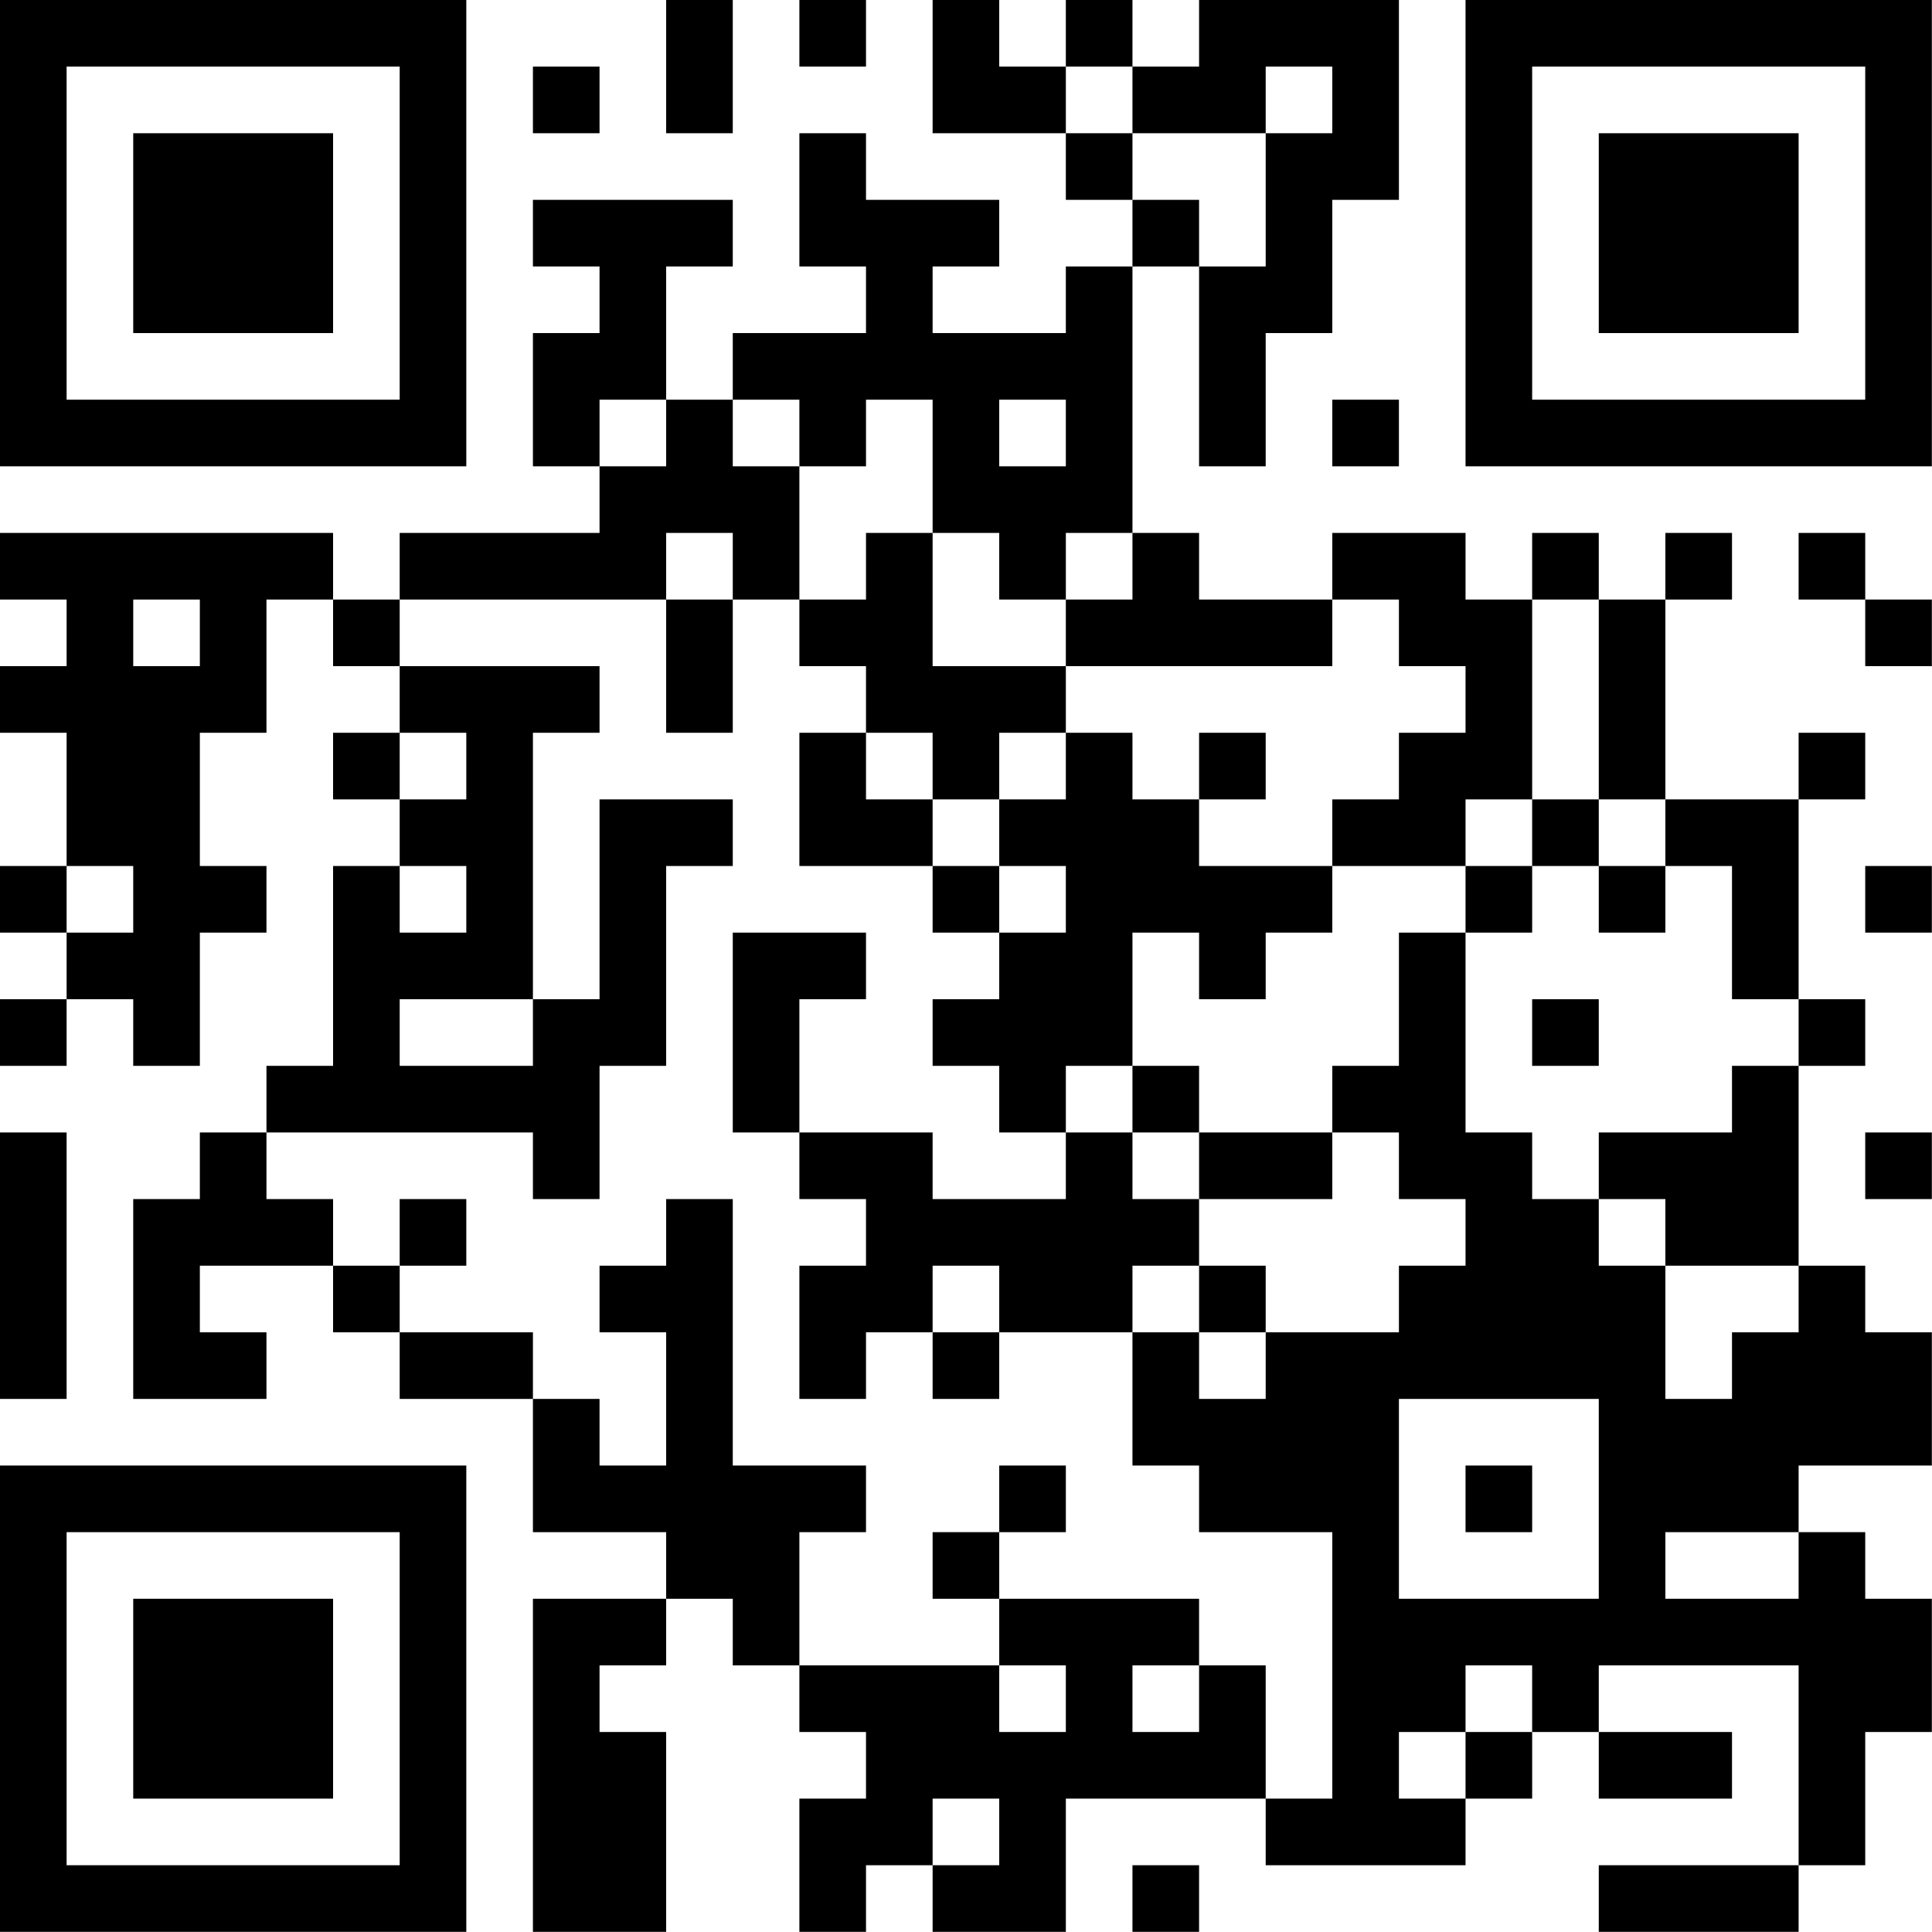
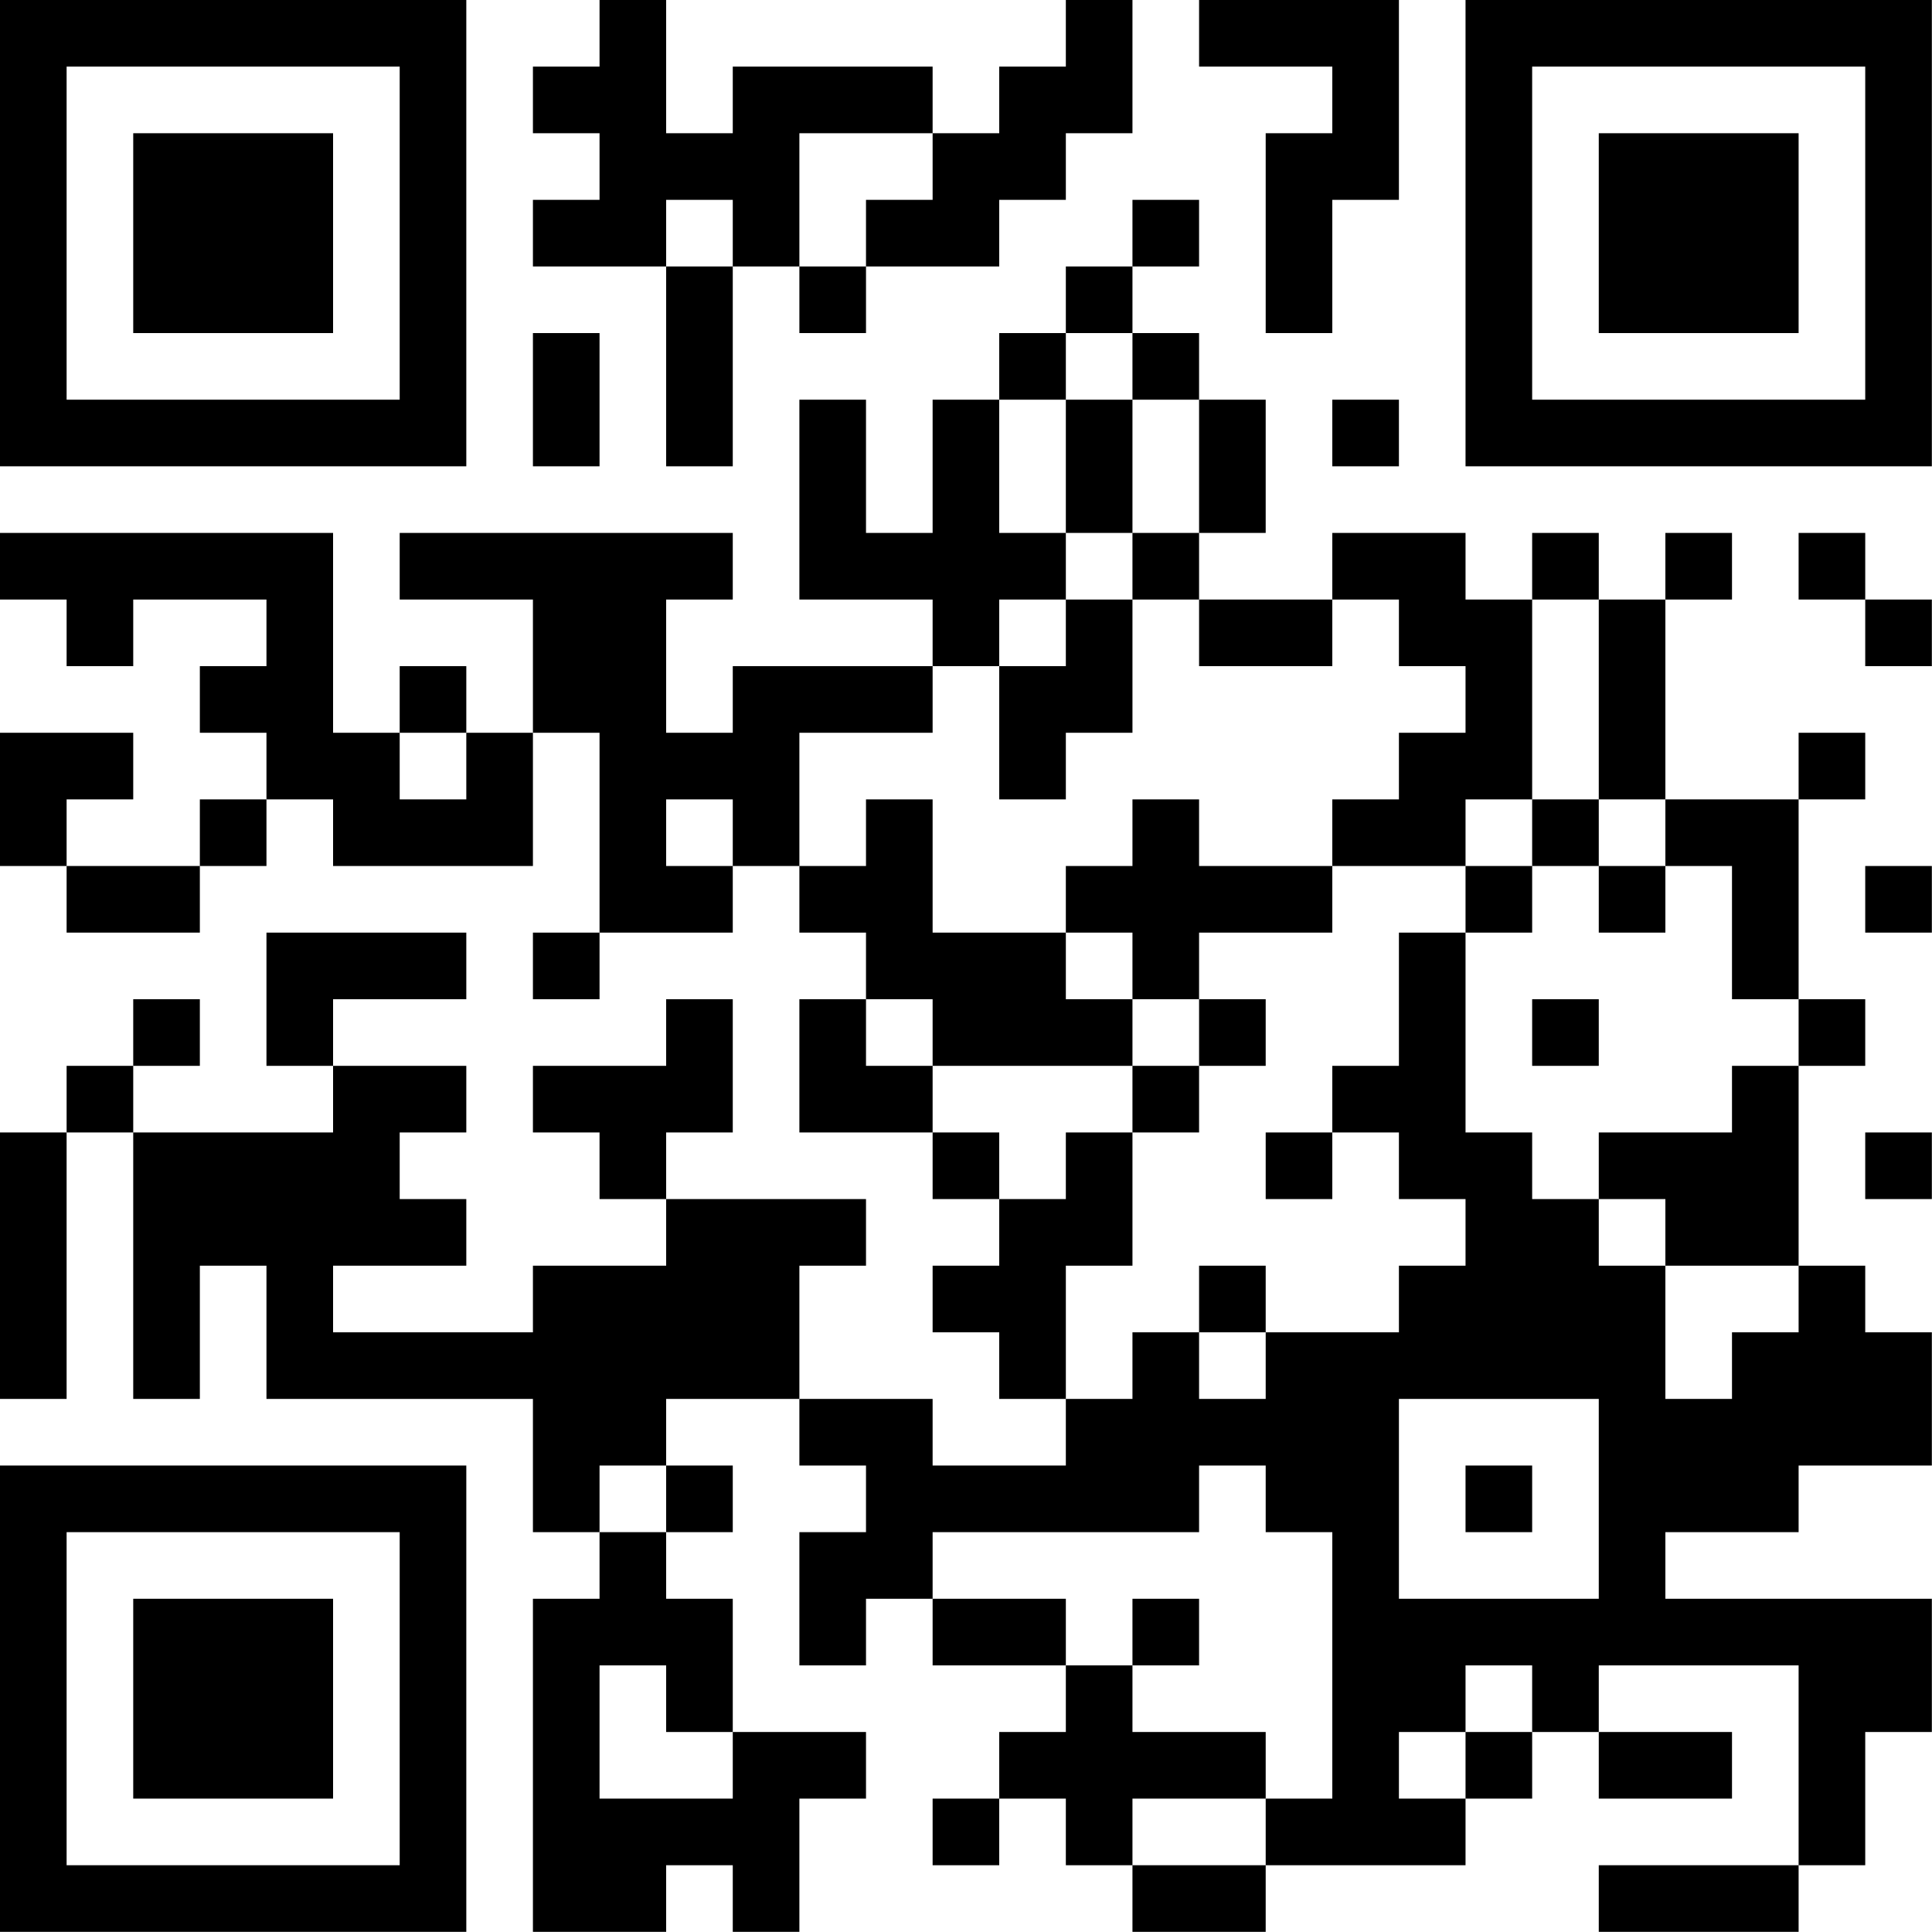
<svg xmlns="http://www.w3.org/2000/svg" version="1.1" width="100" height="100" viewBox="0 0 100 100">
  <rect x="0" y="0" width="100" height="100" fill="#ffffff" />
  <g transform="scale(3.448)">
    <g transform="translate(0,0)">
-       <path fill-rule="evenodd" d="M10 0L10 2L11 2L11 0ZM12 0L12 1L13 1L13 0ZM14 0L14 2L16 2L16 3L17 3L17 4L16 4L16 5L14 5L14 4L15 4L15 3L13 3L13 2L12 2L12 4L13 4L13 5L11 5L11 6L10 6L10 4L11 4L11 3L8 3L8 4L9 4L9 5L8 5L8 7L9 7L9 8L6 8L6 9L5 9L5 8L0 8L0 9L1 9L1 10L0 10L0 11L1 11L1 13L0 13L0 14L1 14L1 15L0 15L0 16L1 16L1 15L2 15L2 16L3 16L3 14L4 14L4 13L3 13L3 11L4 11L4 9L5 9L5 10L6 10L6 11L5 11L5 12L6 12L6 13L5 13L5 16L4 16L4 17L3 17L3 18L2 18L2 21L4 21L4 20L3 20L3 19L5 19L5 20L6 20L6 21L8 21L8 23L10 23L10 24L8 24L8 29L10 29L10 26L9 26L9 25L10 25L10 24L11 24L11 25L12 25L12 26L13 26L13 27L12 27L12 29L13 29L13 28L14 28L14 29L16 29L16 27L19 27L19 28L22 28L22 27L23 27L23 26L24 26L24 27L26 27L26 26L24 26L24 25L27 25L27 28L24 28L24 29L27 29L27 28L28 28L28 26L29 26L29 24L28 24L28 23L27 23L27 22L29 22L29 20L28 20L28 19L27 19L27 16L28 16L28 15L27 15L27 12L28 12L28 11L27 11L27 12L25 12L25 9L26 9L26 8L25 8L25 9L24 9L24 8L23 8L23 9L22 9L22 8L20 8L20 9L18 9L18 8L17 8L17 4L18 4L18 7L19 7L19 5L20 5L20 3L21 3L21 0L18 0L18 1L17 1L17 0L16 0L16 1L15 1L15 0ZM8 1L8 2L9 2L9 1ZM16 1L16 2L17 2L17 3L18 3L18 4L19 4L19 2L20 2L20 1L19 1L19 2L17 2L17 1ZM9 6L9 7L10 7L10 6ZM11 6L11 7L12 7L12 9L11 9L11 8L10 8L10 9L6 9L6 10L9 10L9 11L8 11L8 15L6 15L6 16L8 16L8 15L9 15L9 12L11 12L11 13L10 13L10 16L9 16L9 18L8 18L8 17L4 17L4 18L5 18L5 19L6 19L6 20L8 20L8 21L9 21L9 22L10 22L10 20L9 20L9 19L10 19L10 18L11 18L11 22L13 22L13 23L12 23L12 25L15 25L15 26L16 26L16 25L15 25L15 24L18 24L18 25L17 25L17 26L18 26L18 25L19 25L19 27L20 27L20 23L18 23L18 22L17 22L17 20L18 20L18 21L19 21L19 20L21 20L21 19L22 19L22 18L21 18L21 17L20 17L20 16L21 16L21 14L22 14L22 17L23 17L23 18L24 18L24 19L25 19L25 21L26 21L26 20L27 20L27 19L25 19L25 18L24 18L24 17L26 17L26 16L27 16L27 15L26 15L26 13L25 13L25 12L24 12L24 9L23 9L23 12L22 12L22 13L20 13L20 12L21 12L21 11L22 11L22 10L21 10L21 9L20 9L20 10L16 10L16 9L17 9L17 8L16 8L16 9L15 9L15 8L14 8L14 6L13 6L13 7L12 7L12 6ZM15 6L15 7L16 7L16 6ZM20 6L20 7L21 7L21 6ZM13 8L13 9L12 9L12 10L13 10L13 11L12 11L12 13L14 13L14 14L15 14L15 15L14 15L14 16L15 16L15 17L16 17L16 18L14 18L14 17L12 17L12 15L13 15L13 14L11 14L11 17L12 17L12 18L13 18L13 19L12 19L12 21L13 21L13 20L14 20L14 21L15 21L15 20L17 20L17 19L18 19L18 20L19 20L19 19L18 19L18 18L20 18L20 17L18 17L18 16L17 16L17 14L18 14L18 15L19 15L19 14L20 14L20 13L18 13L18 12L19 12L19 11L18 11L18 12L17 12L17 11L16 11L16 10L14 10L14 8ZM27 8L27 9L28 9L28 10L29 10L29 9L28 9L28 8ZM2 9L2 10L3 10L3 9ZM10 9L10 11L11 11L11 9ZM6 11L6 12L7 12L7 11ZM13 11L13 12L14 12L14 13L15 13L15 14L16 14L16 13L15 13L15 12L16 12L16 11L15 11L15 12L14 12L14 11ZM23 12L23 13L22 13L22 14L23 14L23 13L24 13L24 14L25 14L25 13L24 13L24 12ZM1 13L1 14L2 14L2 13ZM6 13L6 14L7 14L7 13ZM28 13L28 14L29 14L29 13ZM23 15L23 16L24 16L24 15ZM16 16L16 17L17 17L17 18L18 18L18 17L17 17L17 16ZM0 17L0 21L1 21L1 17ZM28 17L28 18L29 18L29 17ZM6 18L6 19L7 19L7 18ZM14 19L14 20L15 20L15 19ZM21 21L21 24L24 24L24 21ZM15 22L15 23L14 23L14 24L15 24L15 23L16 23L16 22ZM22 22L22 23L23 23L23 22ZM25 23L25 24L27 24L27 23ZM22 25L22 26L21 26L21 27L22 27L22 26L23 26L23 25ZM14 27L14 28L15 28L15 27ZM17 28L17 29L18 29L18 28ZM0 0L0 7L7 7L7 0ZM1 1L1 6L6 6L6 1ZM2 2L2 5L5 5L5 2ZM22 0L22 7L29 7L29 0ZM23 1L23 6L28 6L28 1ZM24 2L24 5L27 5L27 2ZM0 22L0 29L7 29L7 22ZM1 23L1 28L6 28L6 23ZM2 24L2 27L5 27L5 24Z" fill="#000000" />
+       <path fill-rule="evenodd" d="M9 0L9 1L8 1L8 2L9 2L9 3L8 3L8 4L10 4L10 7L11 7L11 4L12 4L12 5L13 5L13 4L15 4L15 3L16 3L16 2L17 2L17 0L16 0L16 1L15 1L15 2L14 2L14 1L11 1L11 2L10 2L10 0ZM18 0L18 1L20 1L20 2L19 2L19 5L20 5L20 3L21 3L21 0ZM12 2L12 4L13 4L13 3L14 3L14 2ZM10 3L10 4L11 4L11 3ZM17 3L17 4L16 4L16 5L15 5L15 6L14 6L14 8L13 8L13 6L12 6L12 9L14 9L14 10L11 10L11 11L10 11L10 9L11 9L11 8L6 8L6 9L8 9L8 11L7 11L7 10L6 10L6 11L5 11L5 8L0 8L0 9L1 9L1 10L2 10L2 9L4 9L4 10L3 10L3 11L4 11L4 12L3 12L3 13L1 13L1 12L2 12L2 11L0 11L0 13L1 13L1 14L3 14L3 13L4 13L4 12L5 12L5 13L8 13L8 11L9 11L9 14L8 14L8 15L9 15L9 14L11 14L11 13L12 13L12 14L13 14L13 15L12 15L12 17L14 17L14 18L15 18L15 19L14 19L14 20L15 20L15 21L16 21L16 22L14 22L14 21L12 21L12 19L13 19L13 18L10 18L10 17L11 17L11 15L10 15L10 16L8 16L8 17L9 17L9 18L10 18L10 19L8 19L8 20L5 20L5 19L7 19L7 18L6 18L6 17L7 17L7 16L5 16L5 15L7 15L7 14L4 14L4 16L5 16L5 17L2 17L2 16L3 16L3 15L2 15L2 16L1 16L1 17L0 17L0 21L1 21L1 17L2 17L2 21L3 21L3 19L4 19L4 21L8 21L8 23L9 23L9 24L8 24L8 29L10 29L10 28L11 28L11 29L12 29L12 27L13 27L13 26L11 26L11 24L10 24L10 23L11 23L11 22L10 22L10 21L12 21L12 22L13 22L13 23L12 23L12 25L13 25L13 24L14 24L14 25L16 25L16 26L15 26L15 27L14 27L14 28L15 28L15 27L16 27L16 28L17 28L17 29L19 29L19 28L22 28L22 27L23 27L23 26L24 26L24 27L26 27L26 26L24 26L24 25L27 25L27 28L24 28L24 29L27 29L27 28L28 28L28 26L29 26L29 24L25 24L25 23L27 23L27 22L29 22L29 20L28 20L28 19L27 19L27 16L28 16L28 15L27 15L27 12L28 12L28 11L27 11L27 12L25 12L25 9L26 9L26 8L25 8L25 9L24 9L24 8L23 8L23 9L22 9L22 8L20 8L20 9L18 9L18 8L19 8L19 6L18 6L18 5L17 5L17 4L18 4L18 3ZM8 5L8 7L9 7L9 5ZM16 5L16 6L15 6L15 8L16 8L16 9L15 9L15 10L14 10L14 11L12 11L12 13L13 13L13 12L14 12L14 14L16 14L16 15L17 15L17 16L14 16L14 15L13 15L13 16L14 16L14 17L15 17L15 18L16 18L16 17L17 17L17 19L16 19L16 21L17 21L17 20L18 20L18 21L19 21L19 20L21 20L21 19L22 19L22 18L21 18L21 17L20 17L20 16L21 16L21 14L22 14L22 17L23 17L23 18L24 18L24 19L25 19L25 21L26 21L26 20L27 20L27 19L25 19L25 18L24 18L24 17L26 17L26 16L27 16L27 15L26 15L26 13L25 13L25 12L24 12L24 9L23 9L23 12L22 12L22 13L20 13L20 12L21 12L21 11L22 11L22 10L21 10L21 9L20 9L20 10L18 10L18 9L17 9L17 8L18 8L18 6L17 6L17 5ZM16 6L16 8L17 8L17 6ZM20 6L20 7L21 7L21 6ZM27 8L27 9L28 9L28 10L29 10L29 9L28 9L28 8ZM16 9L16 10L15 10L15 12L16 12L16 11L17 11L17 9ZM6 11L6 12L7 12L7 11ZM10 12L10 13L11 13L11 12ZM17 12L17 13L16 13L16 14L17 14L17 15L18 15L18 16L17 16L17 17L18 17L18 16L19 16L19 15L18 15L18 14L20 14L20 13L18 13L18 12ZM23 12L23 13L22 13L22 14L23 14L23 13L24 13L24 14L25 14L25 13L24 13L24 12ZM28 13L28 14L29 14L29 13ZM23 15L23 16L24 16L24 15ZM19 17L19 18L20 18L20 17ZM28 17L28 18L29 18L29 17ZM18 19L18 20L19 20L19 19ZM21 21L21 24L24 24L24 21ZM9 22L9 23L10 23L10 22ZM18 22L18 23L14 23L14 24L16 24L16 25L17 25L17 26L19 26L19 27L17 27L17 28L19 28L19 27L20 27L20 23L19 23L19 22ZM22 22L22 23L23 23L23 22ZM17 24L17 25L18 25L18 24ZM9 25L9 27L11 27L11 26L10 26L10 25ZM22 25L22 26L21 26L21 27L22 27L22 26L23 26L23 25ZM0 0L0 7L7 7L7 0ZM1 1L1 6L6 6L6 1ZM2 2L2 5L5 5L5 2ZM22 0L22 7L29 7L29 0ZM23 1L23 6L28 6L28 1ZM24 2L24 5L27 5L27 2ZM0 22L0 29L7 29L7 22ZM1 23L1 28L6 28L6 23ZM2 24L2 27L5 27L5 24Z" fill="#000000" />
    </g>
  </g>
</svg>
